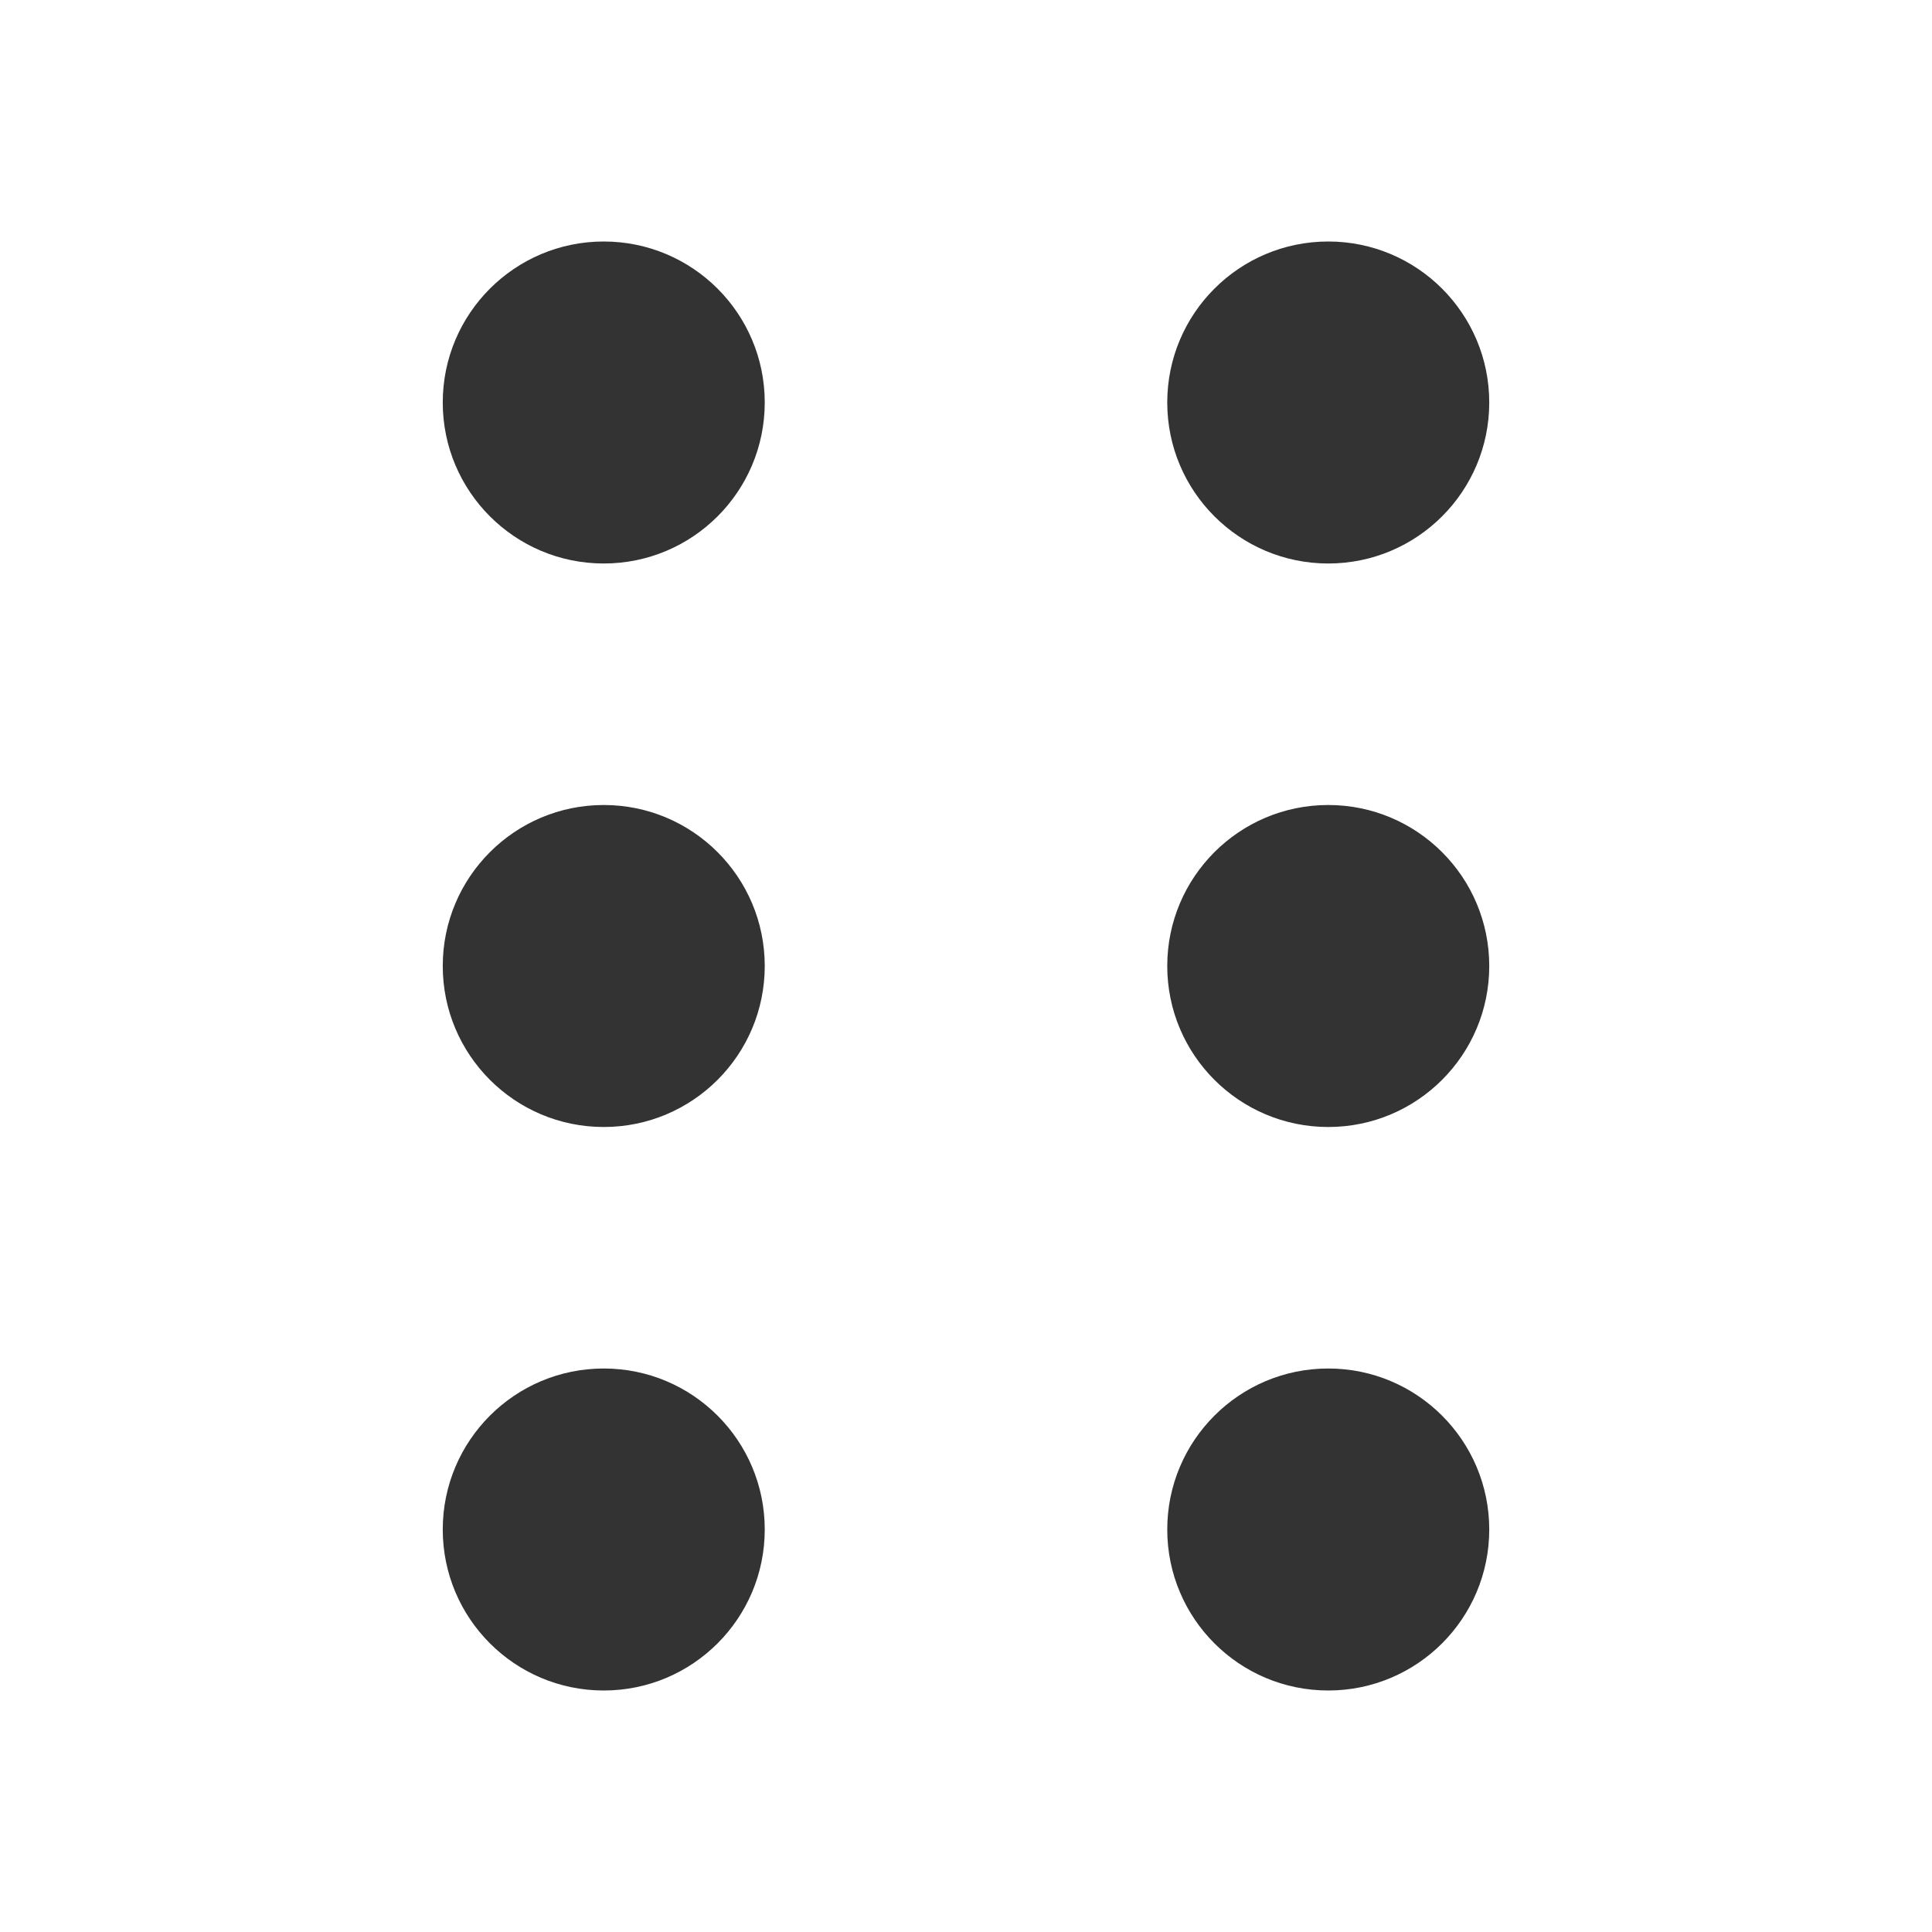
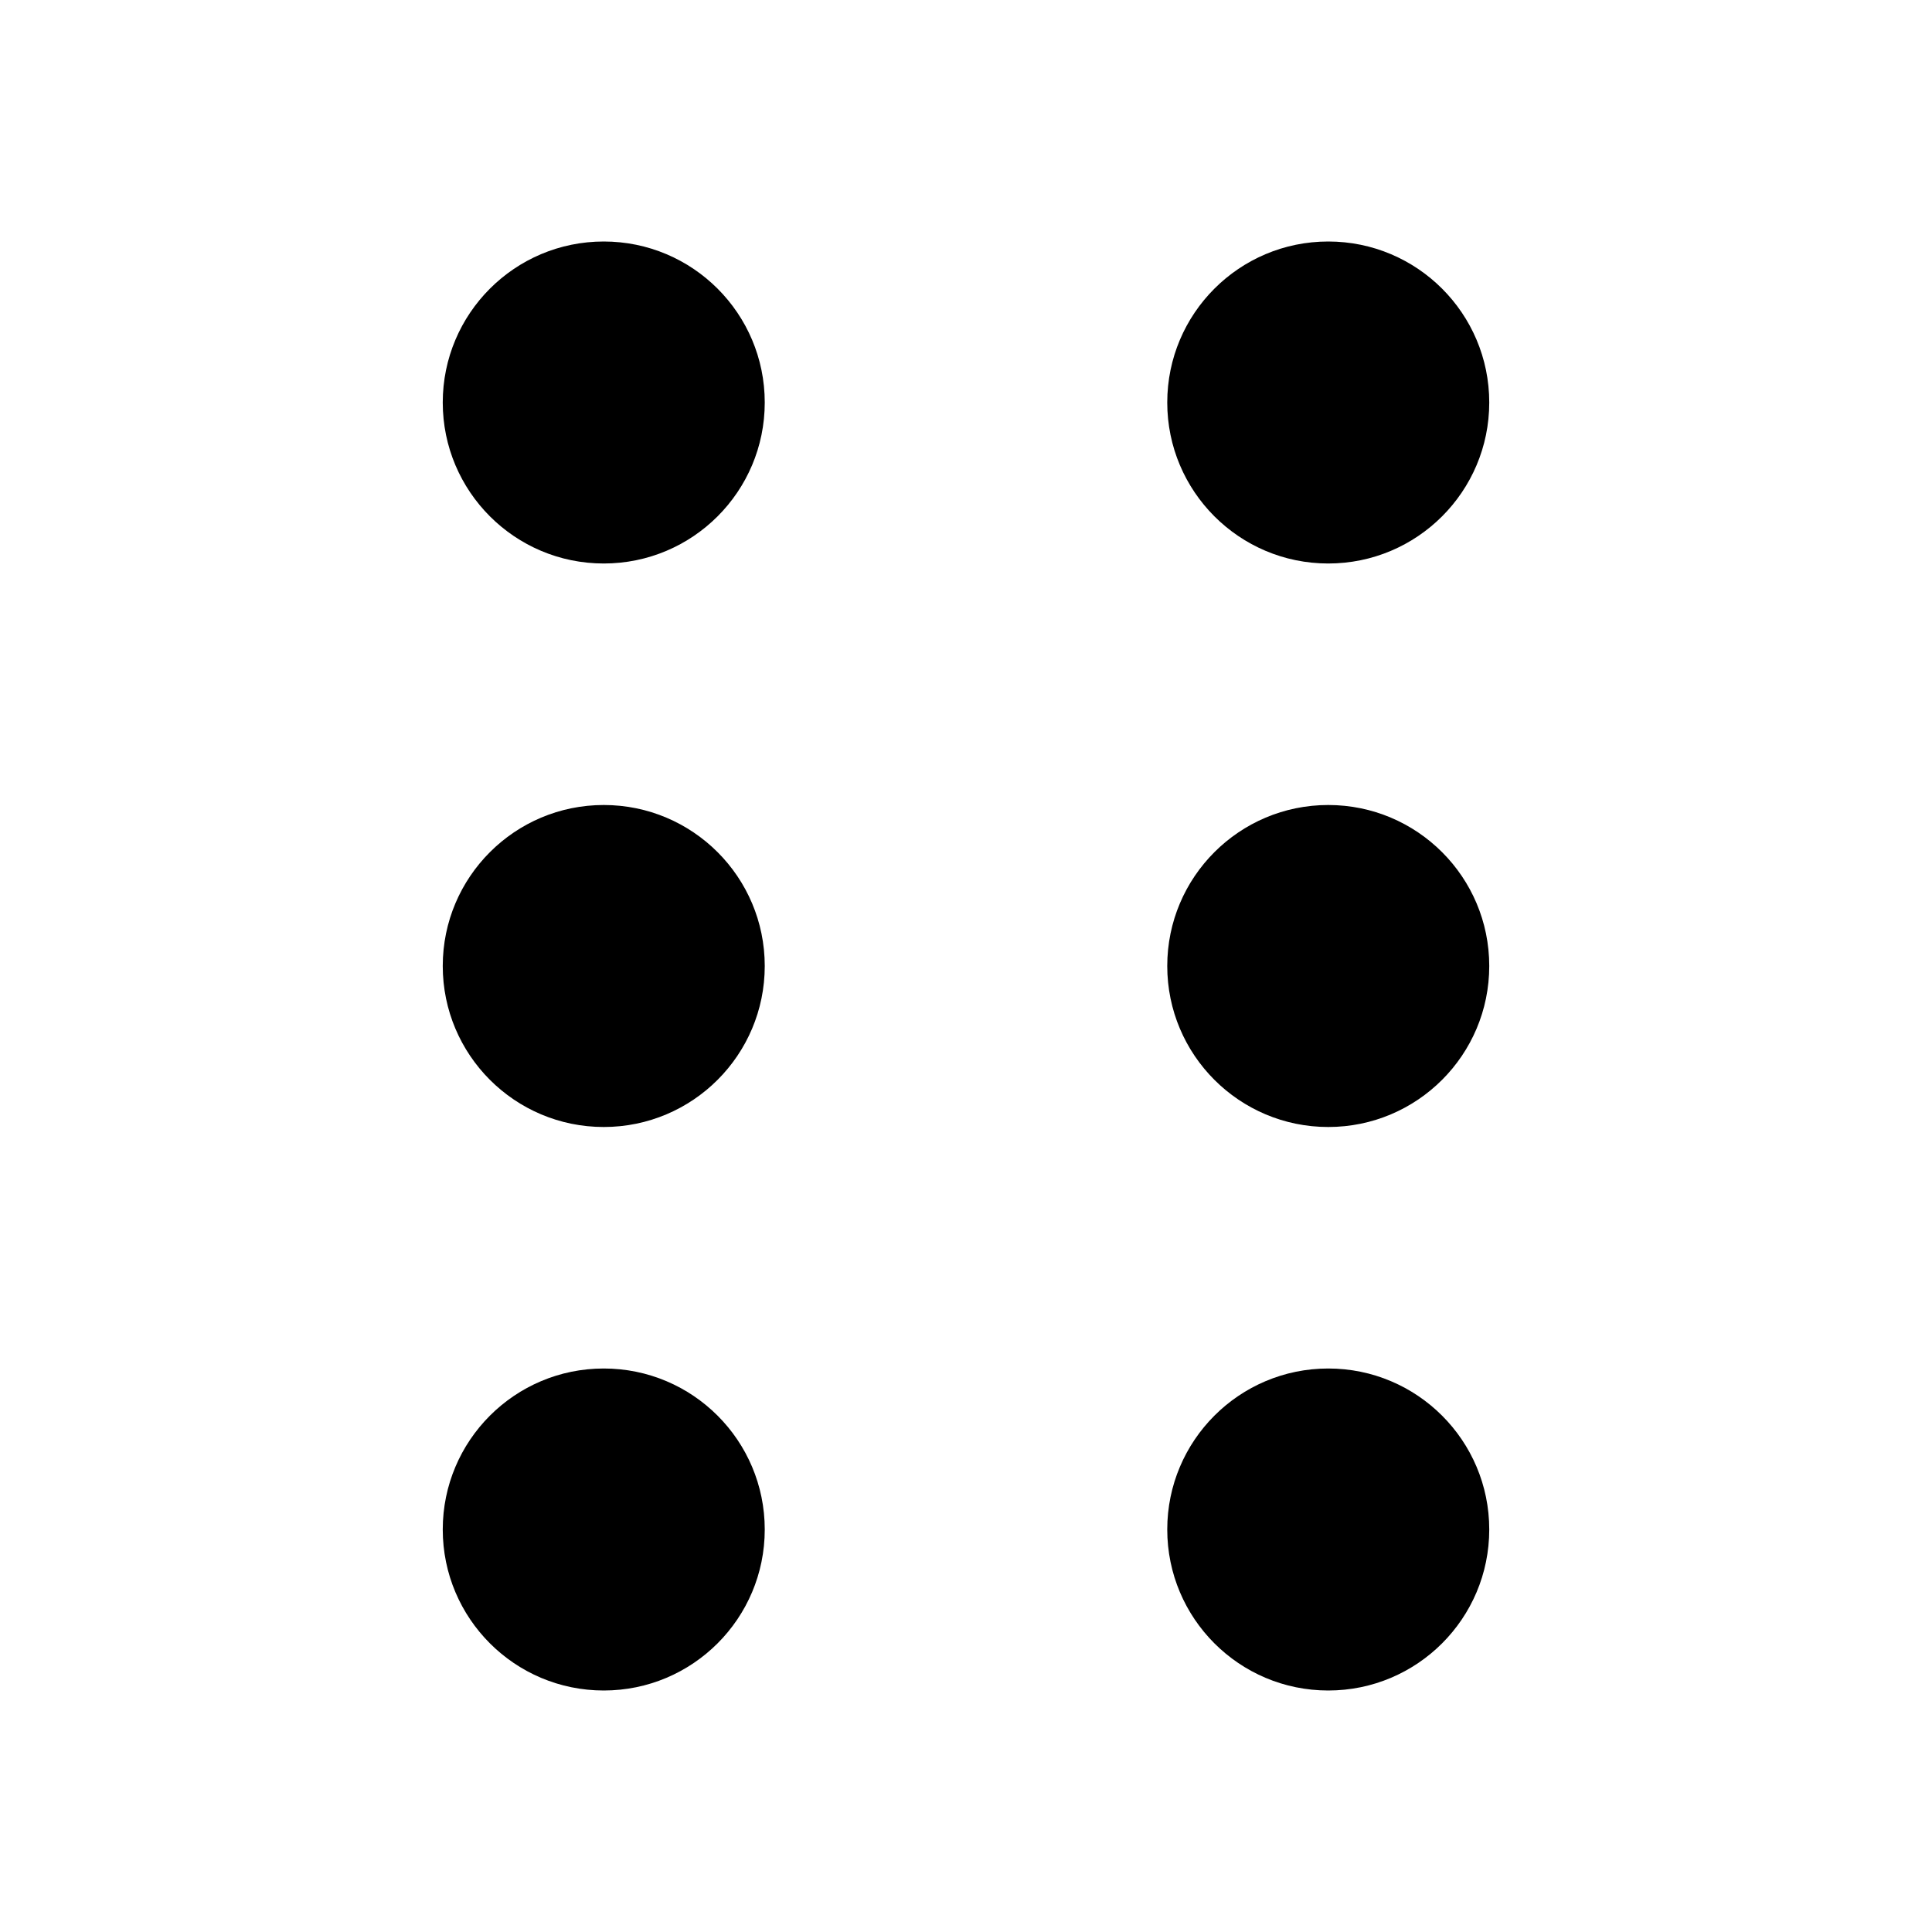
<svg xmlns="http://www.w3.org/2000/svg" width="18" height="18" viewBox="0 0 48 48" fill="none">
-   <path fill-rule="evenodd" clip-rule="evenodd" d="M19 10C19 12.209 17.209 14 15 14C12.791 14 11 12.209 11 10C11 7.791 12.791 6 15 6C17.209 6 19 7.791 19 10ZM15 28C17.209 28 19 26.209 19 24C19 21.791 17.209 20 15 20C12.791 20 11 21.791 11 24C11 26.209 12.791 28 15 28ZM15 42C17.209 42 19 40.209 19 38C19 35.791 17.209 34 15 34C12.791 34 11 35.791 11 38C11 40.209 12.791 42 15 42Z" fill="#333" />
-   <path fill-rule="evenodd" clip-rule="evenodd" d="M37 10C37 12.209 35.209 14 33 14C30.791 14 29 12.209 29 10C29 7.791 30.791 6 33 6C35.209 6 37 7.791 37 10ZM33 28C35.209 28 37 26.209 37 24C37 21.791 35.209 20 33 20C30.791 20 29 21.791 29 24C29 26.209 30.791 28 33 28ZM33 42C35.209 42 37 40.209 37 38C37 35.791 35.209 34 33 34C30.791 34 29 35.791 29 38C29 40.209 30.791 42 33 42Z" fill="#333" />
+   <path fill-rule="evenodd" clip-rule="evenodd" d="M19 10C19 12.209 17.209 14 15 14C12.791 14 11 12.209 11 10C11 7.791 12.791 6 15 6C17.209 6 19 7.791 19 10ZM15 28C17.209 28 19 26.209 19 24C19 21.791 17.209 20 15 20C12.791 20 11 21.791 11 24C11 26.209 12.791 28 15 28ZM15 42C17.209 42 19 40.209 19 38C19 35.791 17.209 34 15 34C12.791 34 11 35.791 11 38C11 40.209 12.791 42 15 42Z" fill="currentColor" />
+   <path fill-rule="evenodd" clip-rule="evenodd" d="M37 10C37 12.209 35.209 14 33 14C30.791 14 29 12.209 29 10C29 7.791 30.791 6 33 6C35.209 6 37 7.791 37 10ZM33 28C35.209 28 37 26.209 37 24C37 21.791 35.209 20 33 20C30.791 20 29 21.791 29 24C29 26.209 30.791 28 33 28ZM33 42C35.209 42 37 40.209 37 38C37 35.791 35.209 34 33 34C30.791 34 29 35.791 29 38C29 40.209 30.791 42 33 42Z" fill="currentColor" />
</svg>
